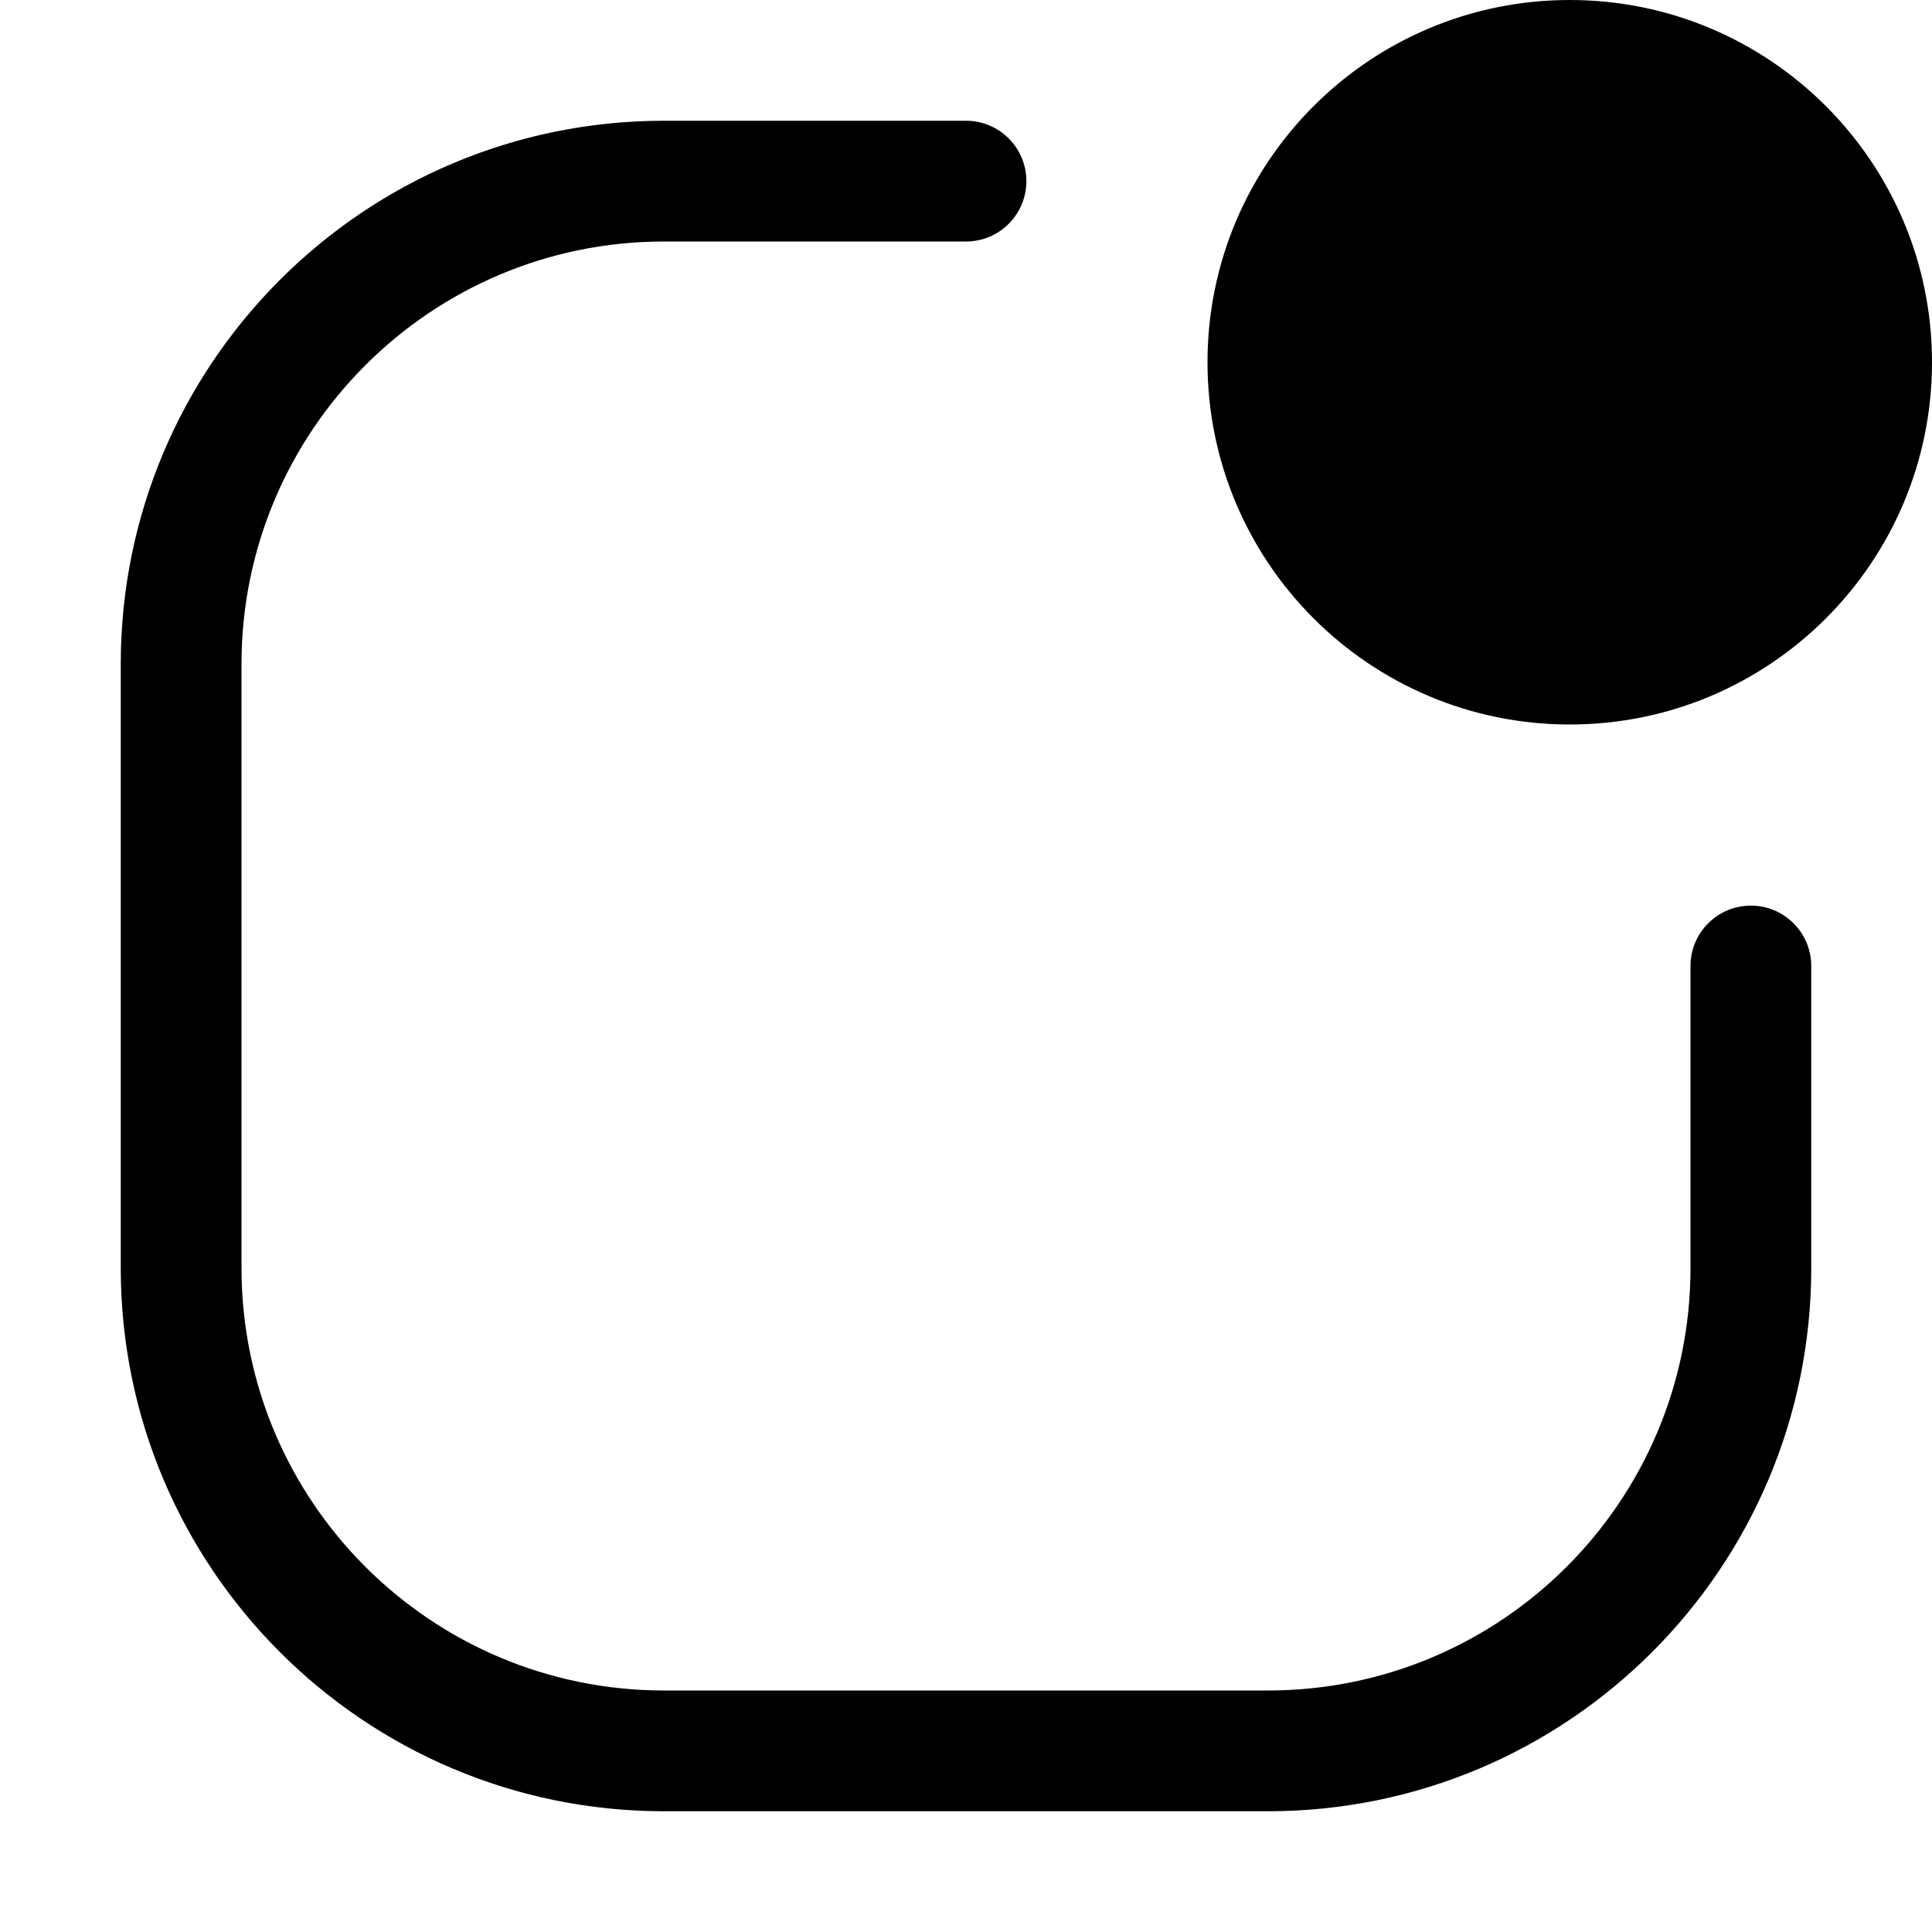
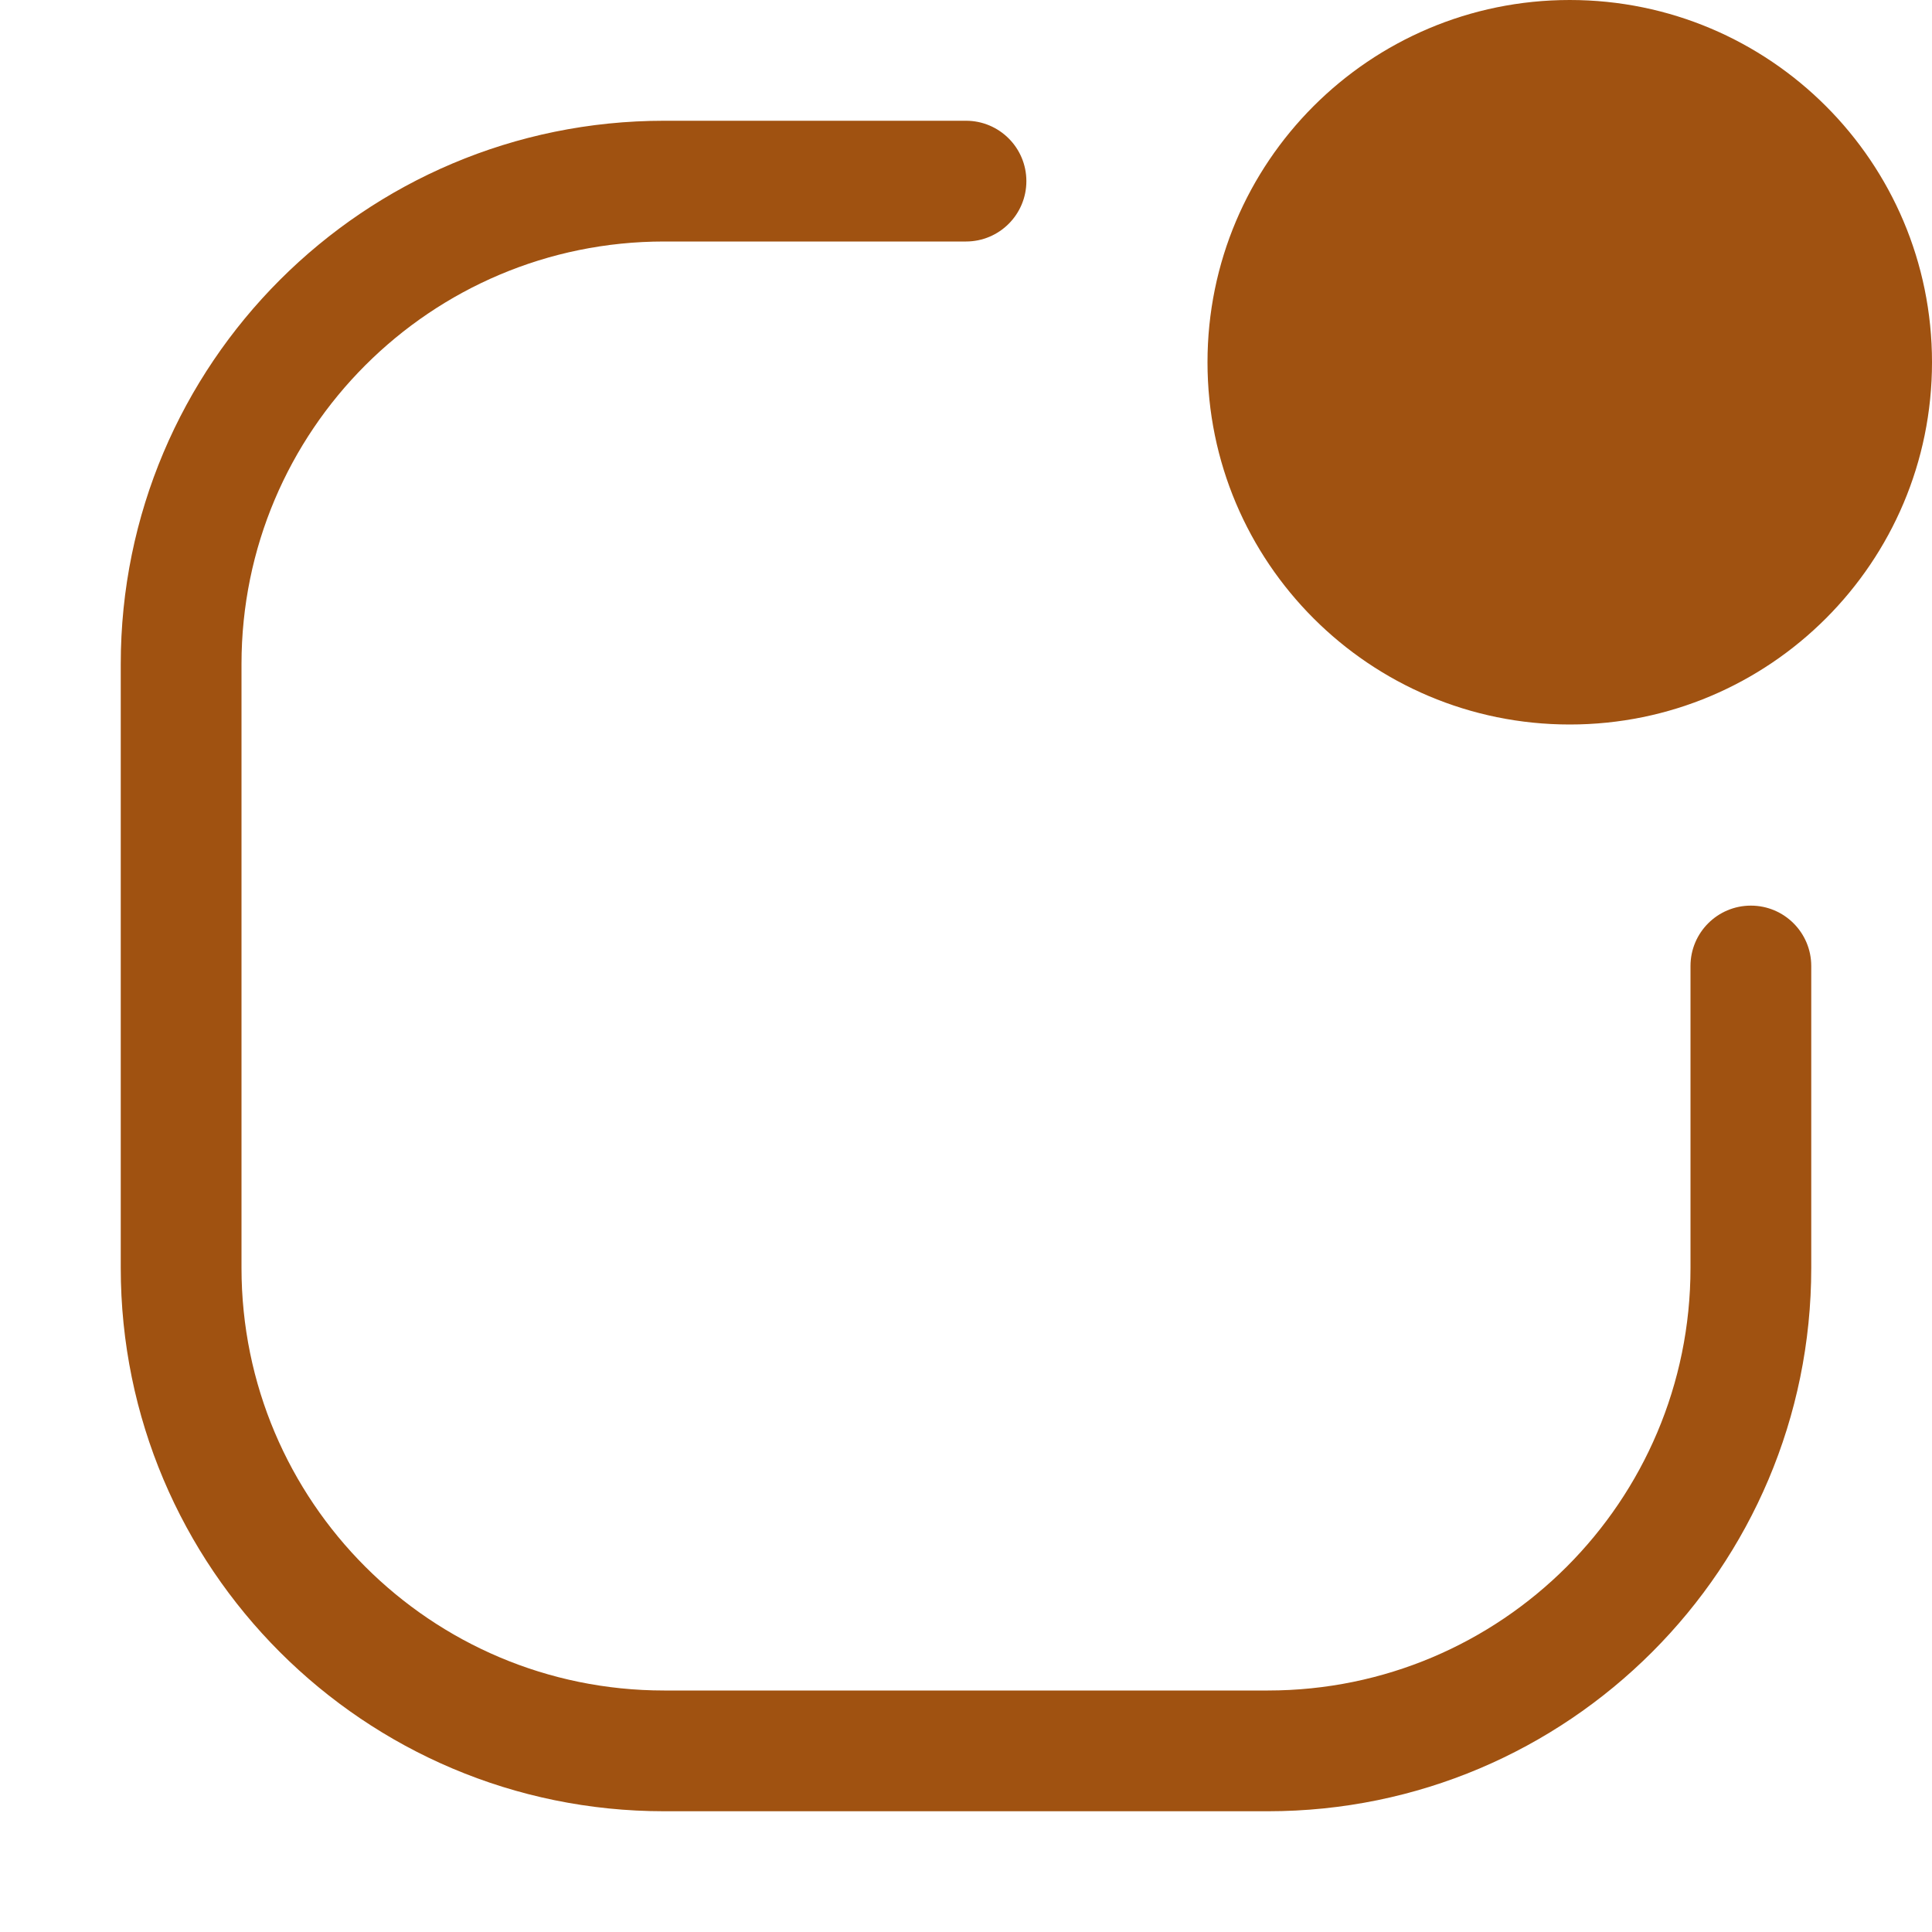
- <svg xmlns="http://www.w3.org/2000/svg" width="16" height="16" fill="currentColor" class="bi bi-app-indicator" viewBox="0 0 16 16">
+ <svg xmlns="http://www.w3.org/2000/svg" width="16" height="16" fill="#a05211" class="bi bi-app-indicator" viewBox="0 0 16 16">
  <path d="M5.5 2A3.5 3.5 0 0 0 2 5.5v5A3.5 3.5 0 0 0 5.5 14h5a3.5 3.5 0 0 0 3.5-3.5V8a.5.5 0 0 1 1 0v2.5a4.5 4.5 0 0 1-4.5 4.5h-5A4.5 4.5 0 0 1 1 10.5v-5A4.5 4.5 0 0 1 5.5 1H8a.5.5 0 0 1 0 1z" />
  <path d="M16 3a3 3 0 1 1-6 0 3 3 0 0 1 6 0" />
</svg>
